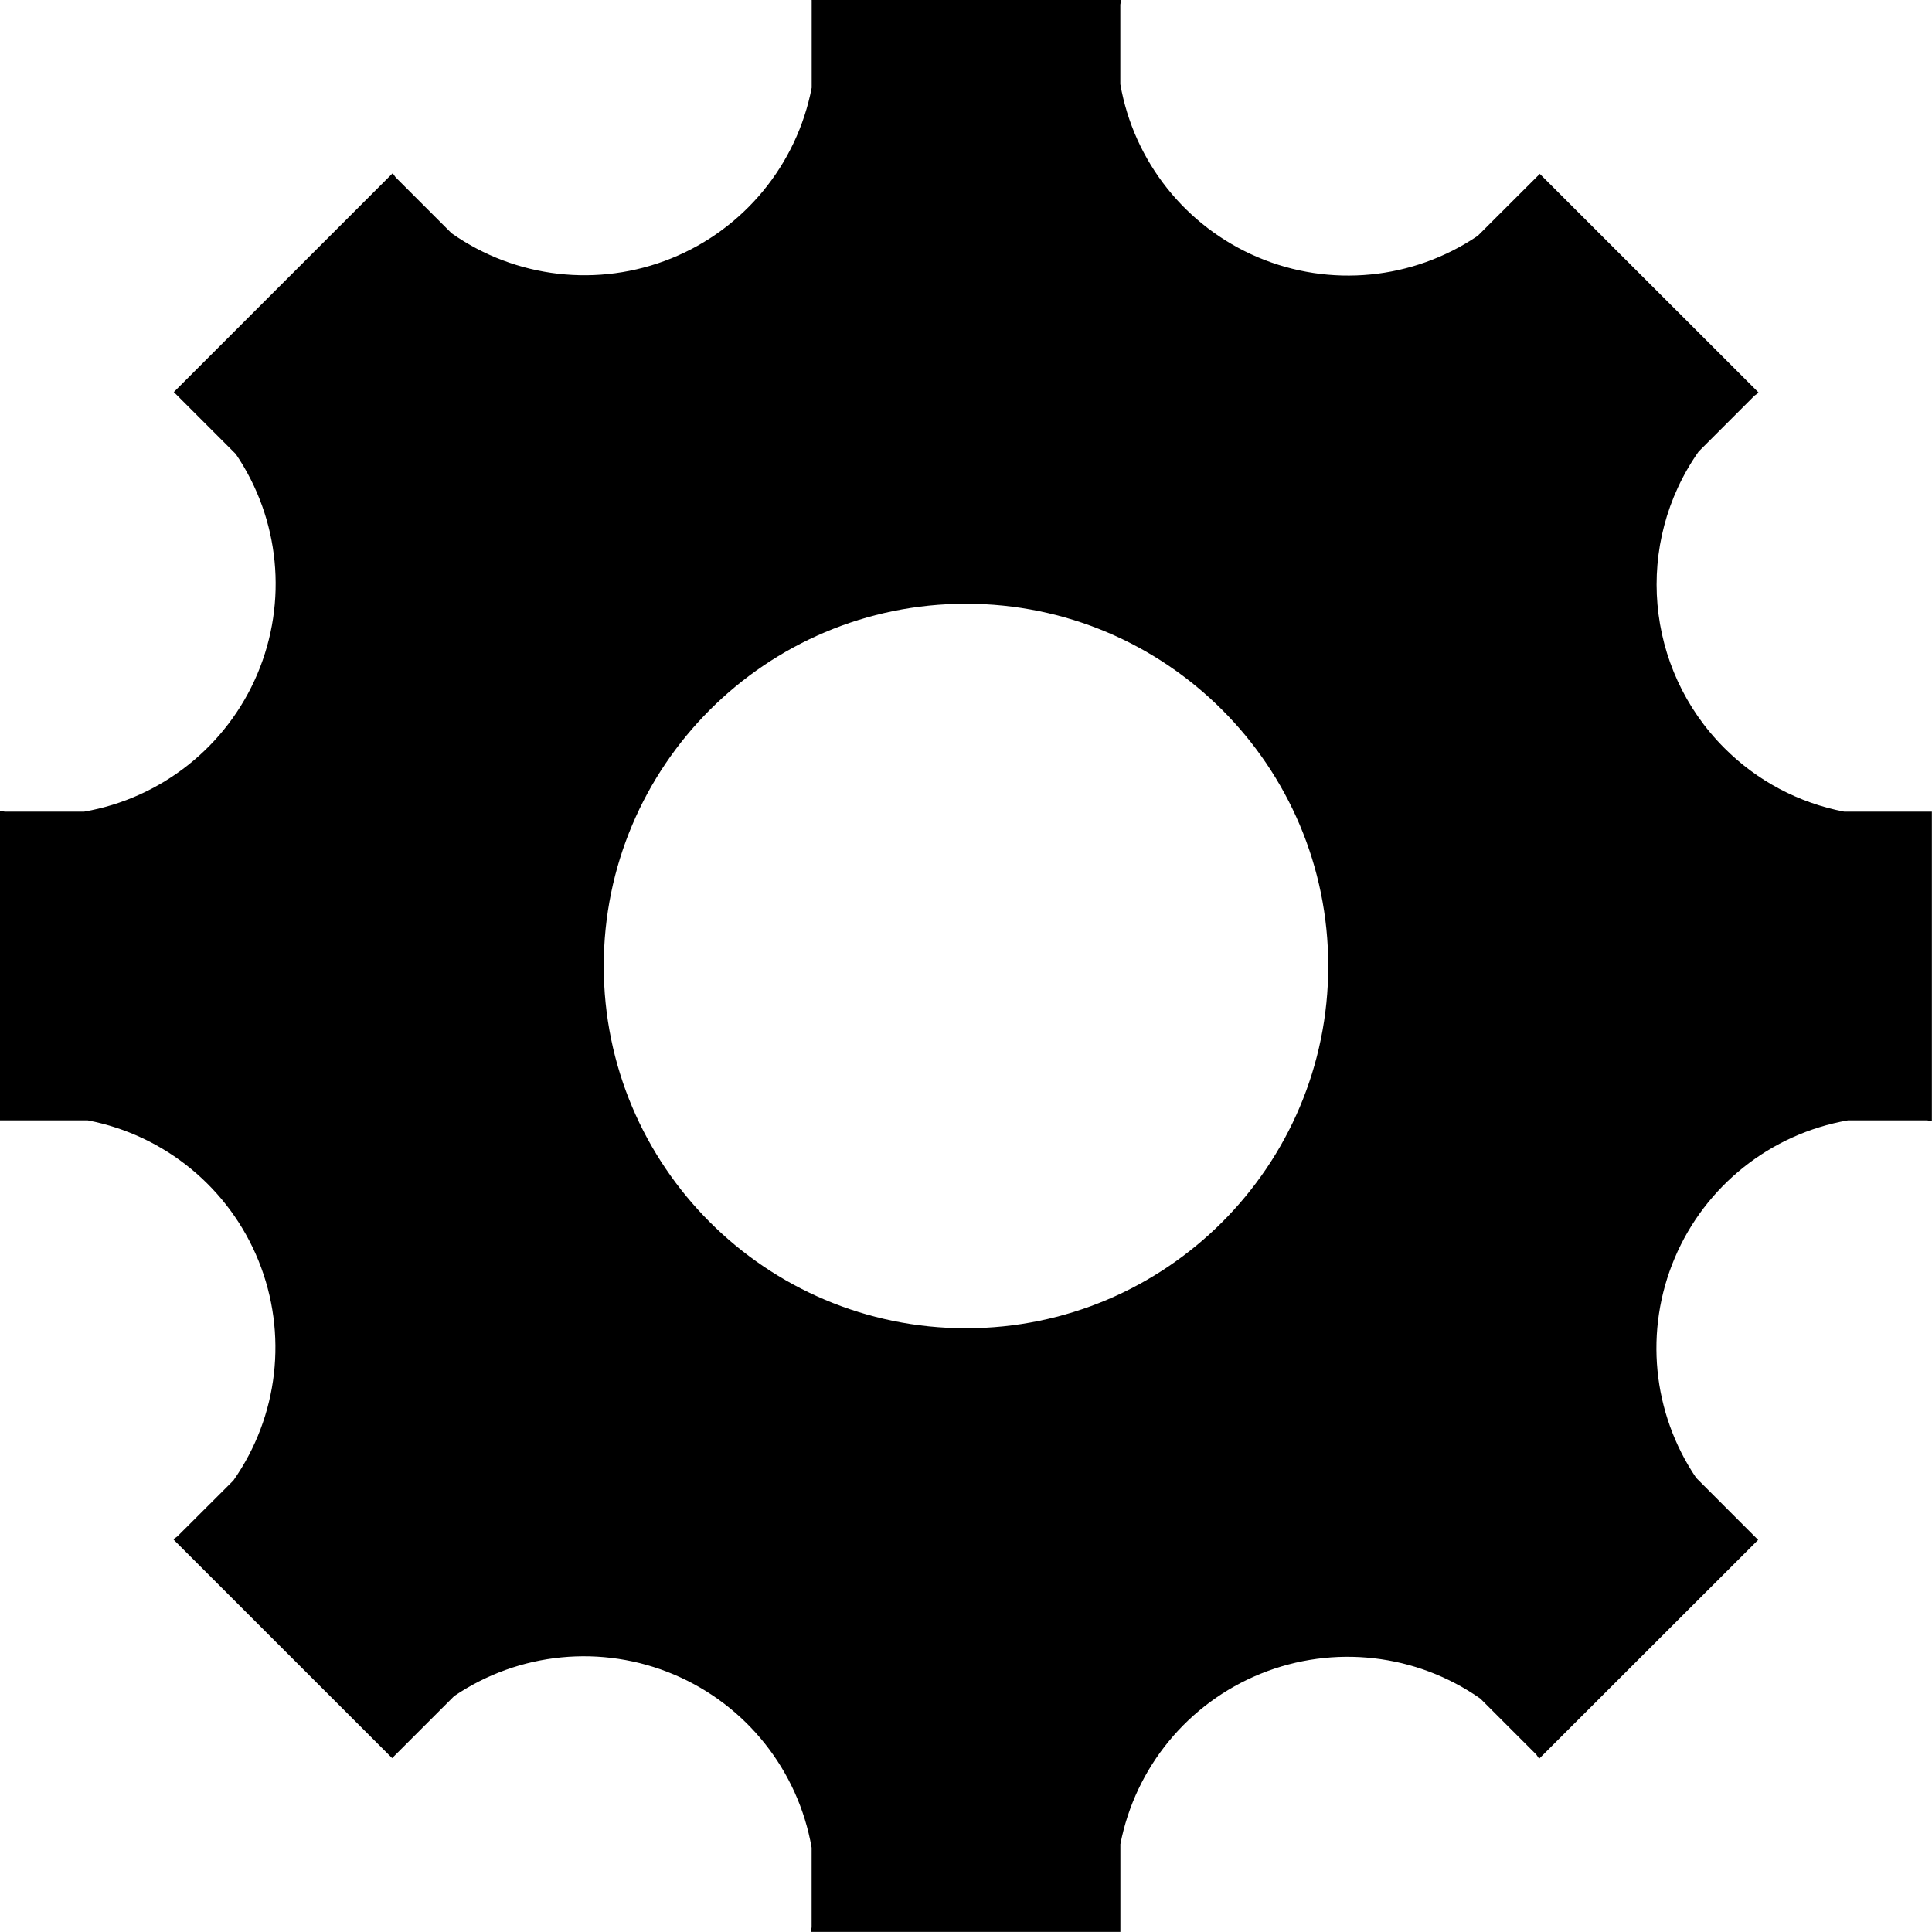
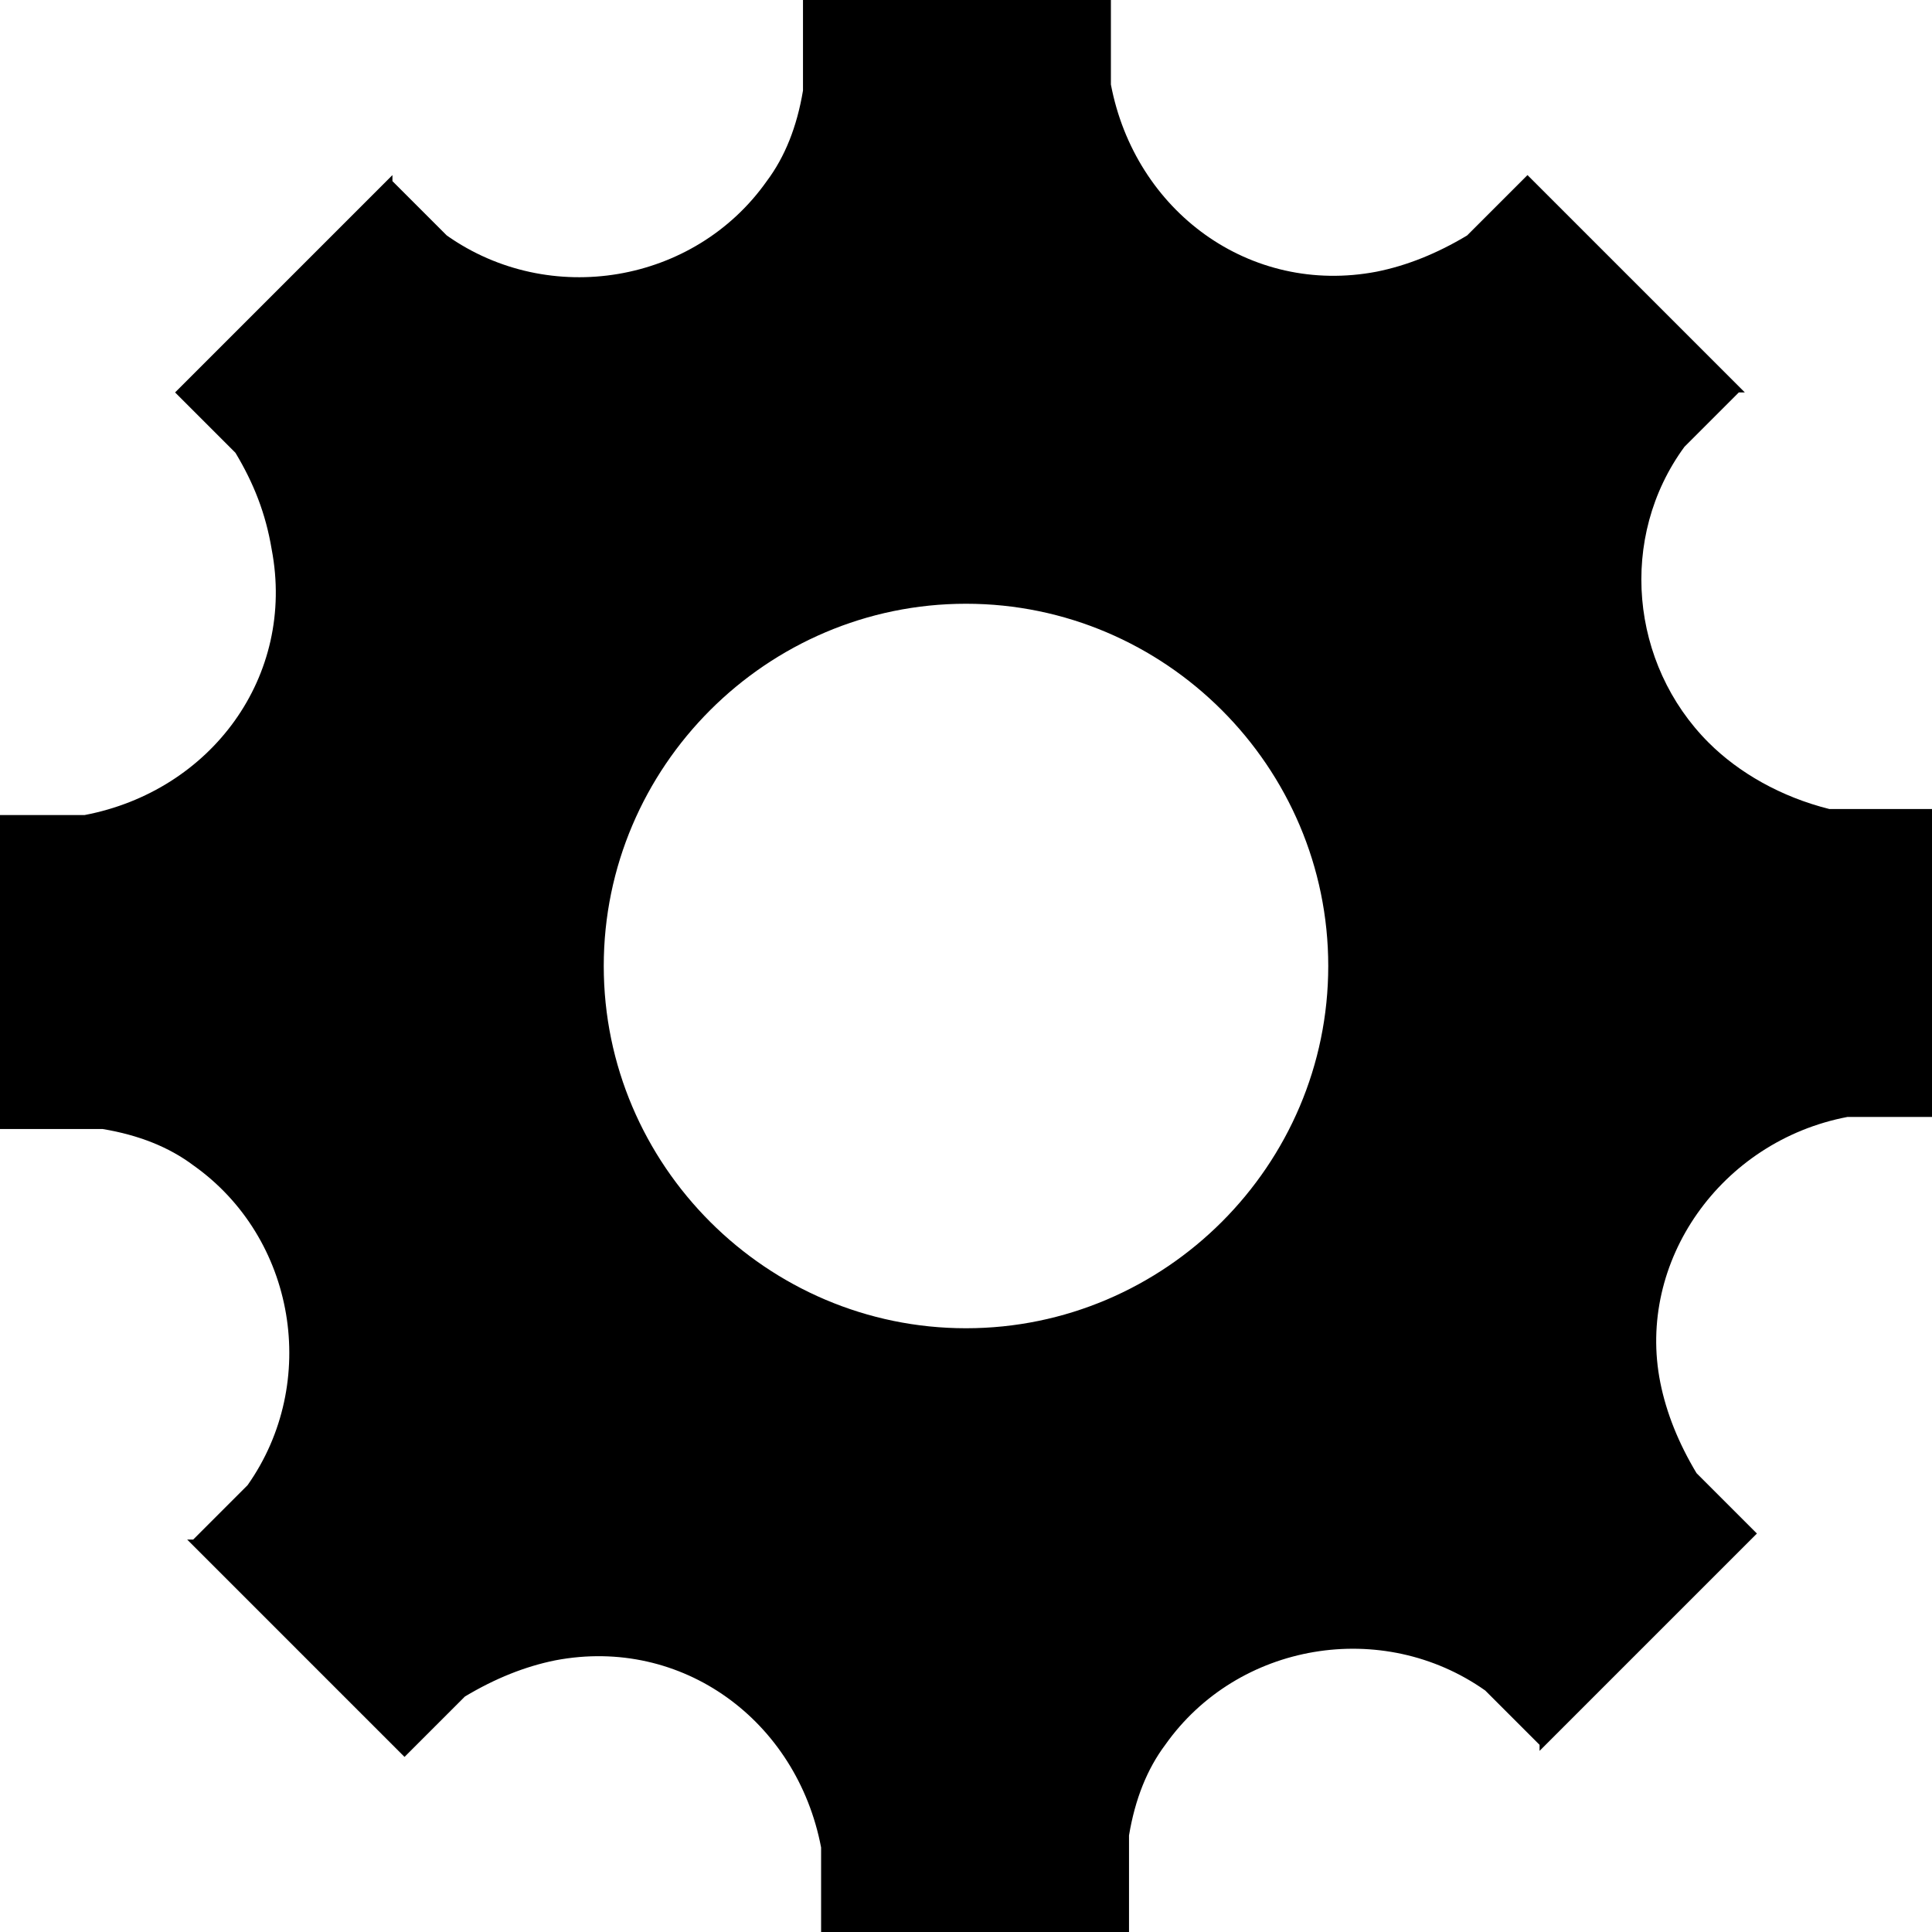
- <svg xmlns="http://www.w3.org/2000/svg" viewBox="0 0 32 32">
-   <path d="M0 18.557v-5.13c.026.006.051.013.076.016h1.319a3.83 3.83 0 0 0 2.511-5.922L2.883 6.498l-.006-.004h.002l3.615-3.615.01-.01.049.068.926.926a3.832 3.832 0 0 0 5.965-2.41V.002L13.44 0h5.13c-.006.025-.01.05-.014.076v1.318a3.83 3.83 0 0 0 5.92 2.512l1.025-1.023.002-.006v.002l3.617 3.615h-.001l.01.01-.068.049-.926.926a3.83 3.83 0 0 0 .425 4.91 3.81 3.81 0 0 0 1.984 1.054H32h-.002v5.127c-.024-.004-.05-.01-.075-.013h-1.318a3.831 3.831 0 0 0-2.511 5.921l1.023 1.024.005.002h-.002v.002l-3.616 3.613-.01.012c-.015-.024-.032-.047-.048-.07l-.926-.926a3.834 3.834 0 0 0-5.963 2.41V32v-.002H13.43l.013-.076v-1.319a3.829 3.829 0 0 0-5.921-2.51l-1.024 1.024c-.002 0-.002.002-.004.004v-.002L2.88 25.506v-.002l-.01-.01c.024-.013.045-.03.069-.048l.926-.924a3.831 3.831 0 0 0-2.41-5.965H0ZM16 22a6 6 0 1 0 0-12 6 6 0 0 0 0 12Z" />
+ <svg xmlns="http://www.w3.org/2000/svg" viewBox="0 0 32 32" fill-rule="evenodd">
+   <path d="M0 18.6v-5.1h1.4c2.1-.4 3.5-2.3 3.1-4.4-.1-.6-.3-1.1-.6-1.6l-1-1 3.6-3.6V3l.9.9c1.7 1.2 4.1.8 5.3-.9.3-.4.5-.9.6-1.5V0h5.1v1.4c.4 2.1 2.3 3.5 4.4 3.1.5-.1 1-.3 1.5-.6l1-1 3.6 3.6h-.1l-.9.9c-1.1 1.5-.9 3.6.4 4.9.5.5 1.2.9 2 1.1H32v5.1h-1.4c-2.1.4-3.5 2.4-3.1 4.4.1.5.3 1 .6 1.5l1 1-3.6 3.6v-.1l-.9-.9c-1.7-1.2-4.1-.8-5.3.9-.3.4-.5.9-.6 1.5V32h-5.1v-1.4c-.4-2.1-2.3-3.5-4.4-3.1-.5.1-1 .3-1.5.6l-1 1-3.6-3.6h.1l.9-.9c1.2-1.7.8-4.1-.9-5.3-.4-.3-.9-.5-1.5-.6H0zM16 22c3.3 0 6-2.7 6-6s-2.7-6-6-6-6 2.7-6 6 2.7 6 6 6z" />
</svg>
